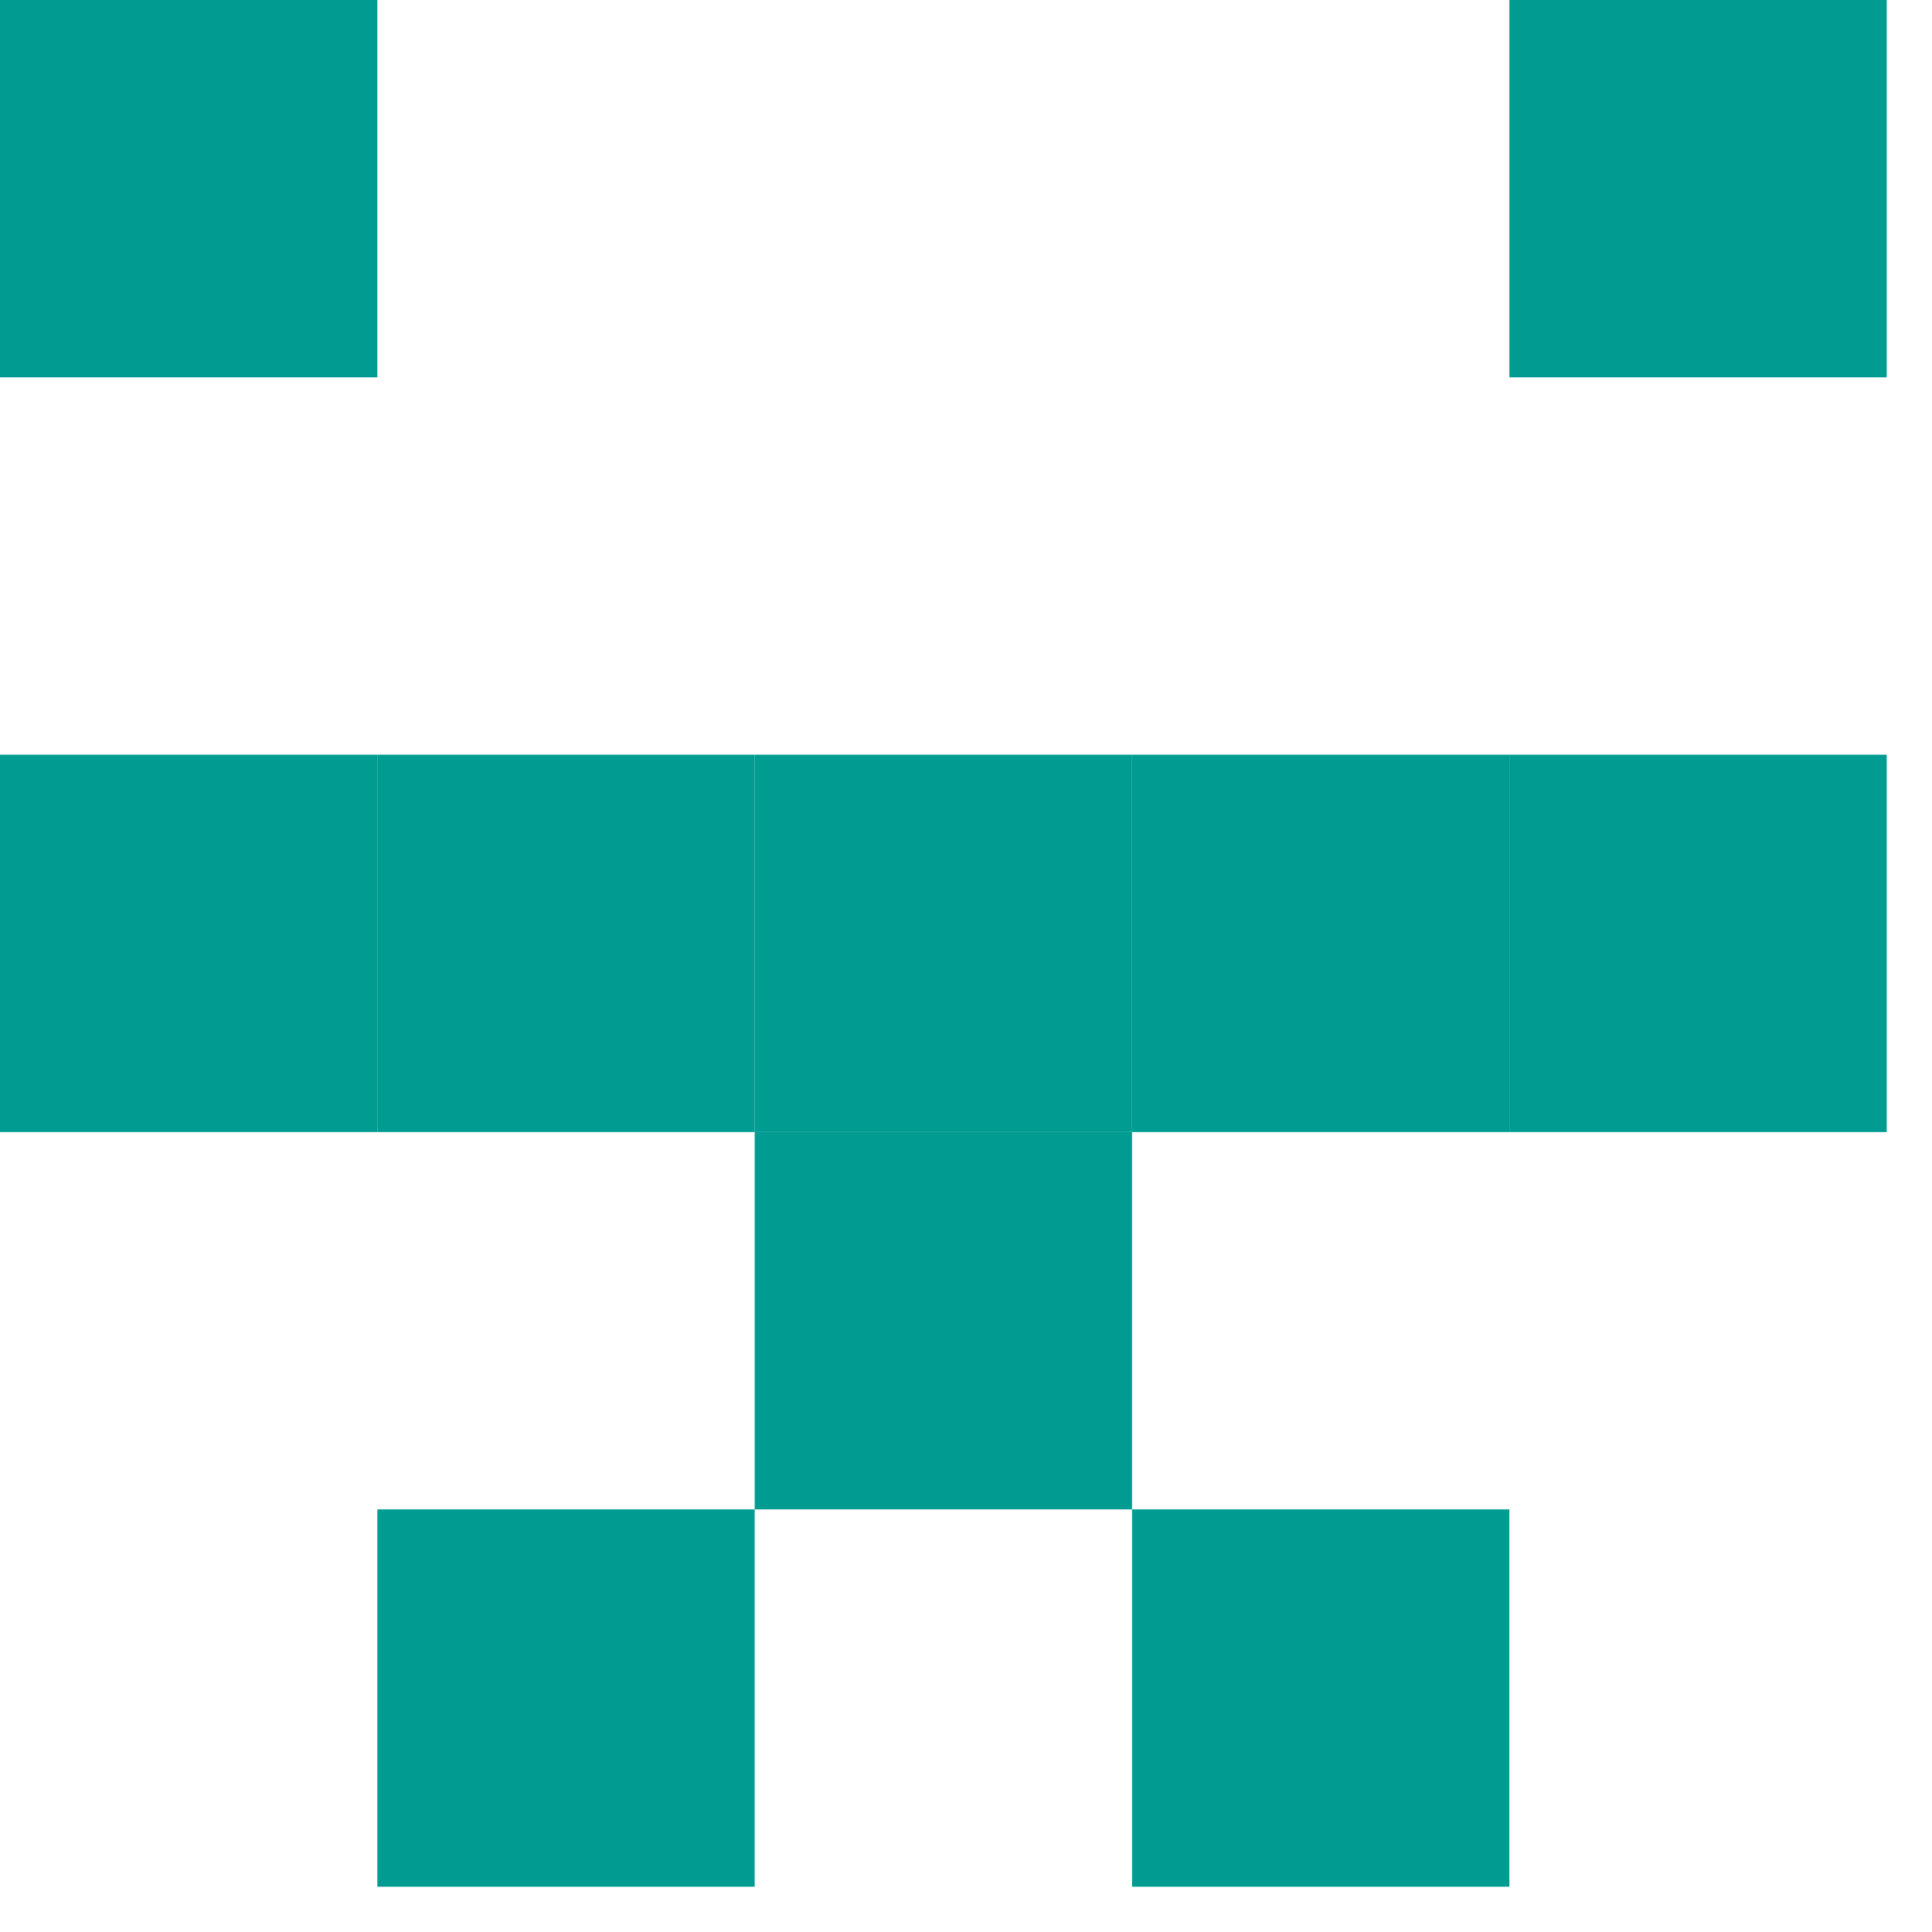
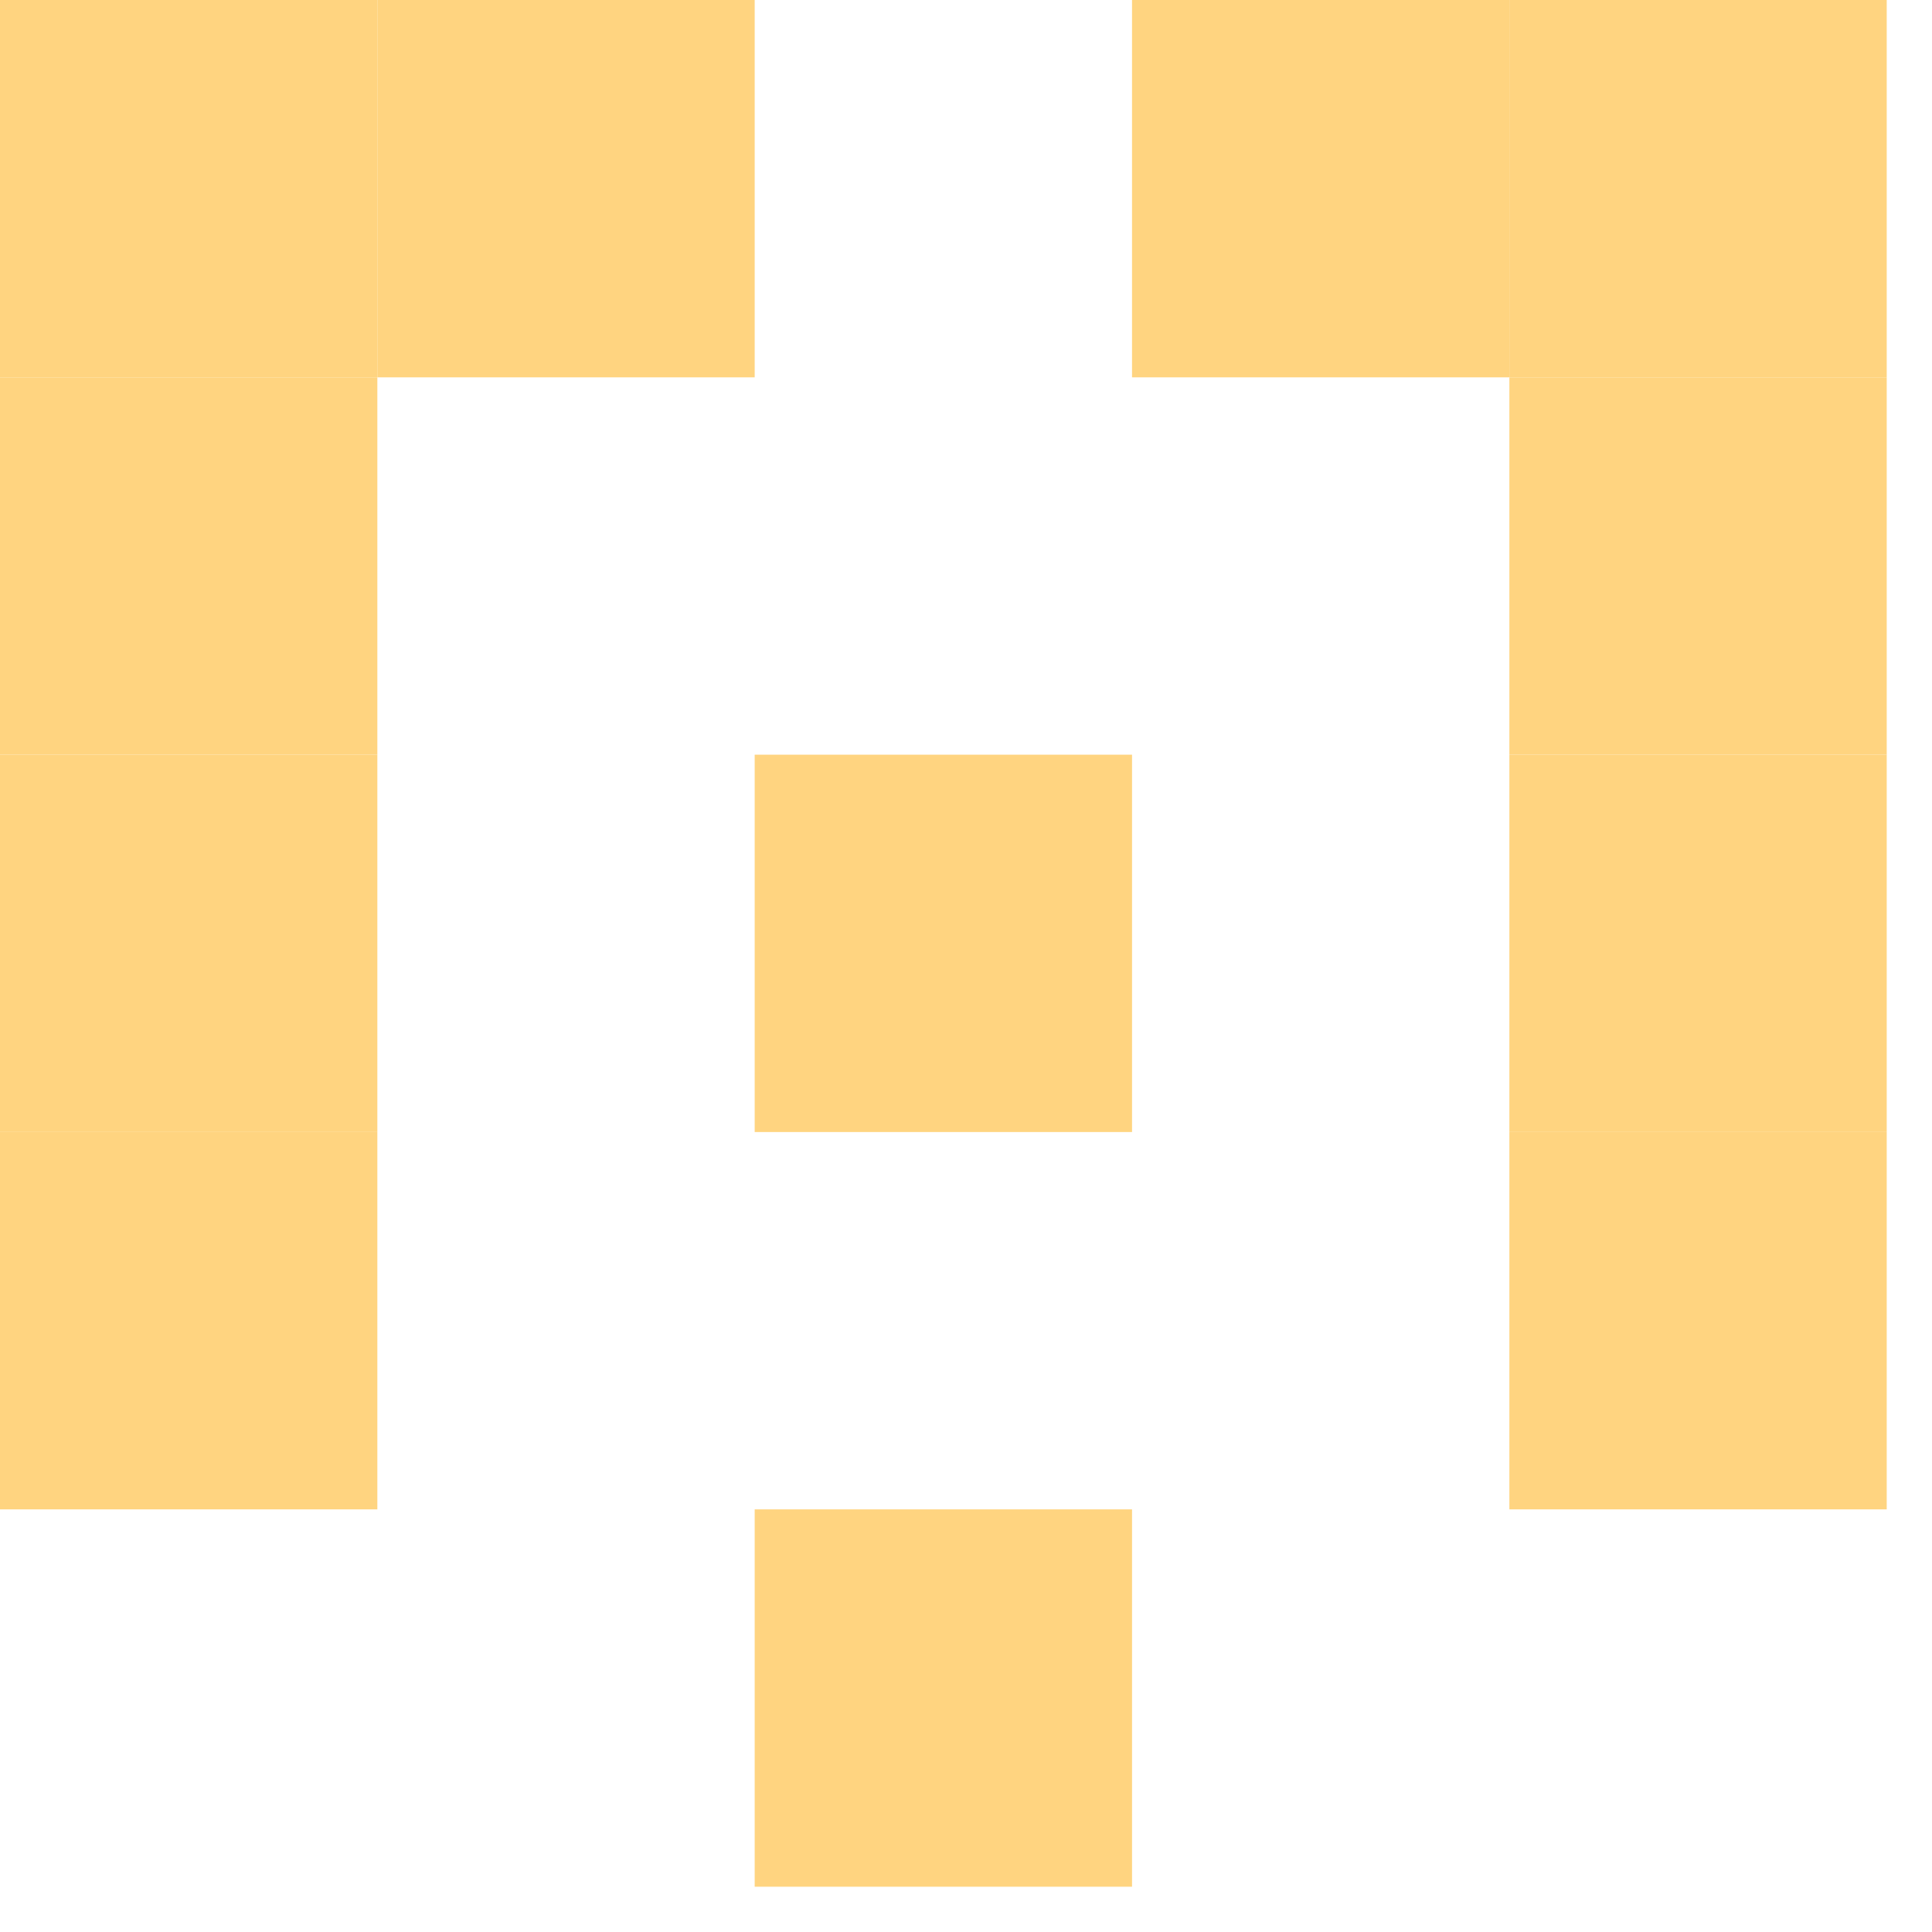
<svg xmlns="http://www.w3.org/2000/svg" id="example-identicon-40-svg" width="128" height="128" viewbox="0 0 128 128">
  <g>
-     <rect x="0" y="0" width="25" height="25" fill="#009c92" />
-     <rect x="25" y="0" width="25" height="25" fill="none" />
+     <rect x="0" y="0" width="25" height="25" fill="#ffd480" />
+     <rect x="25" y="0" width="25" height="25" fill="#ffd480" />
    <rect x="50" y="0" width="25" height="25" fill="none" />
-     <rect x="75" y="0" width="25" height="25" fill="none" />
-     <rect x="100" y="0" width="25" height="25" fill="#009c92" />
-     <rect x="0" y="25" width="25" height="25" fill="none" />
+     <rect x="75" y="0" width="25" height="25" fill="#ffd480" />
+     <rect x="100" y="0" width="25" height="25" fill="#ffd480" />
+     <rect x="0" y="25" width="25" height="25" fill="#ffd480" />
    <rect x="25" y="25" width="25" height="25" fill="none" />
    <rect x="50" y="25" width="25" height="25" fill="none" />
    <rect x="75" y="25" width="25" height="25" fill="none" />
-     <rect x="100" y="25" width="25" height="25" fill="none" />
-     <rect x="0" y="50" width="25" height="25" fill="#009c92" />
-     <rect x="25" y="50" width="25" height="25" fill="#009c92" />
-     <rect x="50" y="50" width="25" height="25" fill="#009c92" />
-     <rect x="75" y="50" width="25" height="25" fill="#009c92" />
-     <rect x="100" y="50" width="25" height="25" fill="#009c92" />
-     <rect x="0" y="75" width="25" height="25" fill="none" />
+     <rect x="100" y="25" width="25" height="25" fill="#ffd480" />
+     <rect x="0" y="50" width="25" height="25" fill="#ffd480" />
+     <rect x="25" y="50" width="25" height="25" fill="none" />
+     <rect x="50" y="50" width="25" height="25" fill="#ffd480" />
+     <rect x="75" y="50" width="25" height="25" fill="none" />
+     <rect x="100" y="50" width="25" height="25" fill="#ffd480" />
+     <rect x="0" y="75" width="25" height="25" fill="#ffd480" />
    <rect x="25" y="75" width="25" height="25" fill="none" />
-     <rect x="50" y="75" width="25" height="25" fill="#009c92" />
+     <rect x="50" y="75" width="25" height="25" fill="none" />
    <rect x="75" y="75" width="25" height="25" fill="none" />
-     <rect x="100" y="75" width="25" height="25" fill="none" />
+     <rect x="100" y="75" width="25" height="25" fill="#ffd480" />
    <rect x="0" y="100" width="25" height="25" fill="none" />
-     <rect x="25" y="100" width="25" height="25" fill="#009c92" />
-     <rect x="50" y="100" width="25" height="25" fill="none" />
-     <rect x="75" y="100" width="25" height="25" fill="#009c92" />
+     <rect x="25" y="100" width="25" height="25" fill="none" />
+     <rect x="50" y="100" width="25" height="25" fill="#ffd480" />
+     <rect x="75" y="100" width="25" height="25" fill="none" />
    <rect x="100" y="100" width="25" height="25" fill="none" />
  </g>
</svg>
